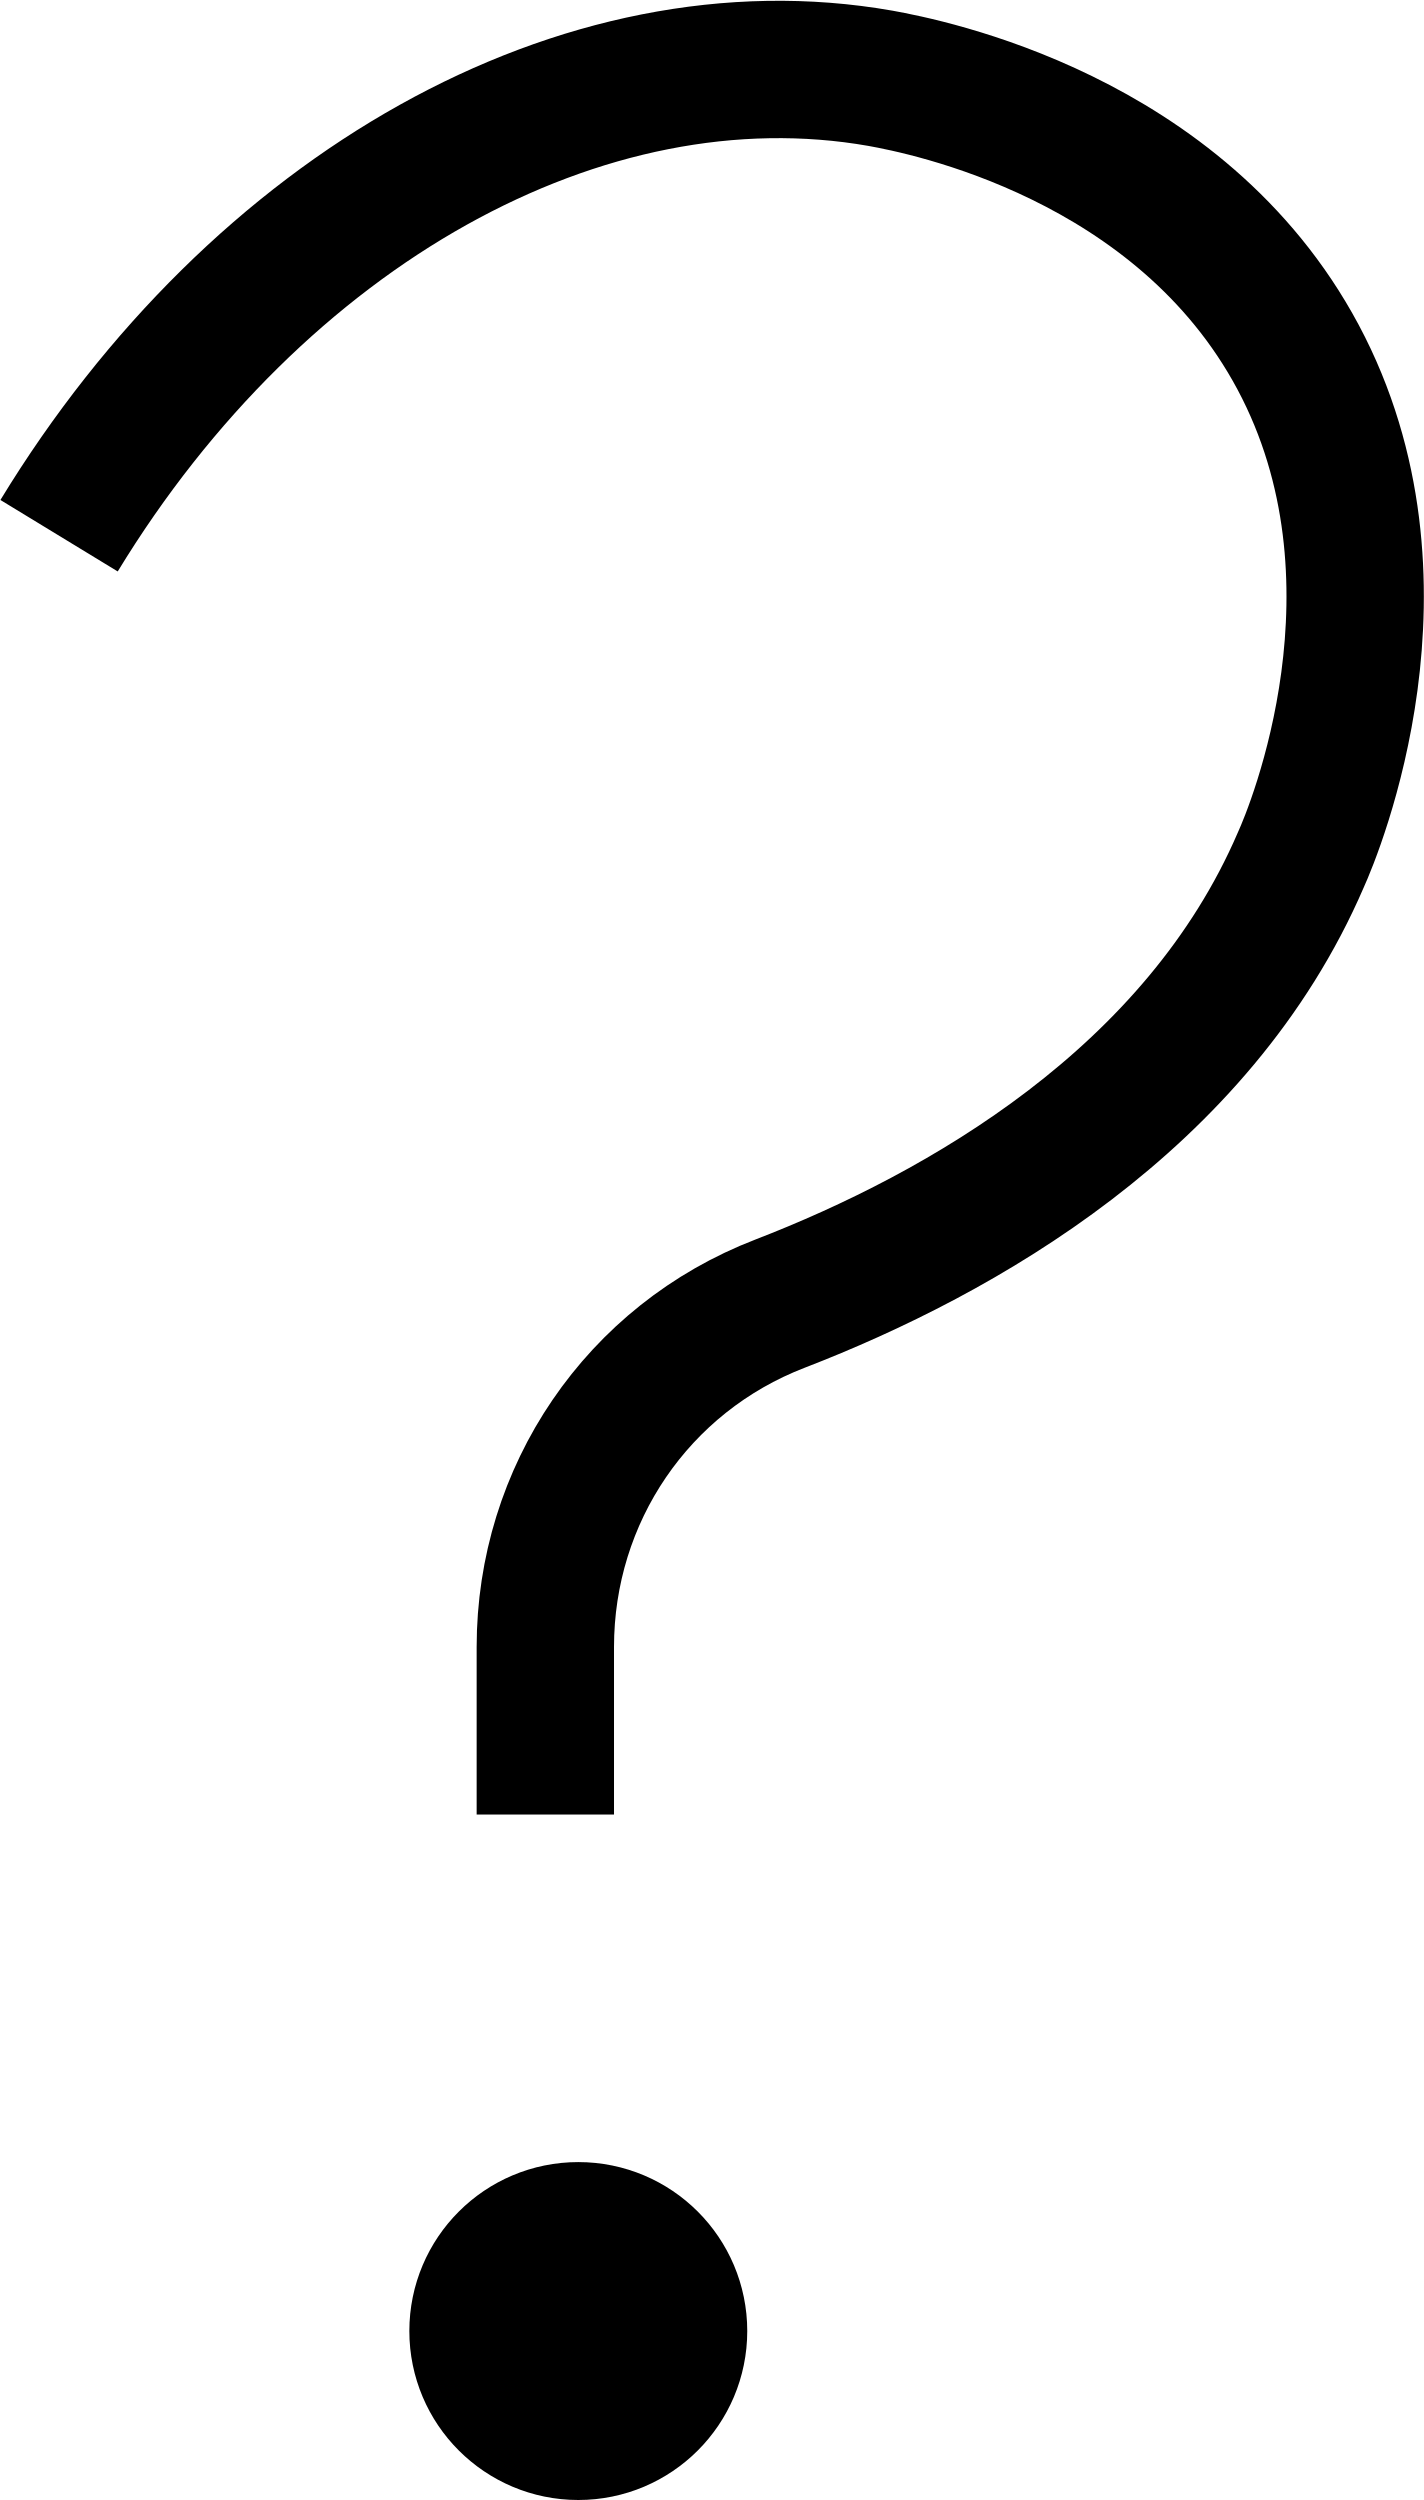
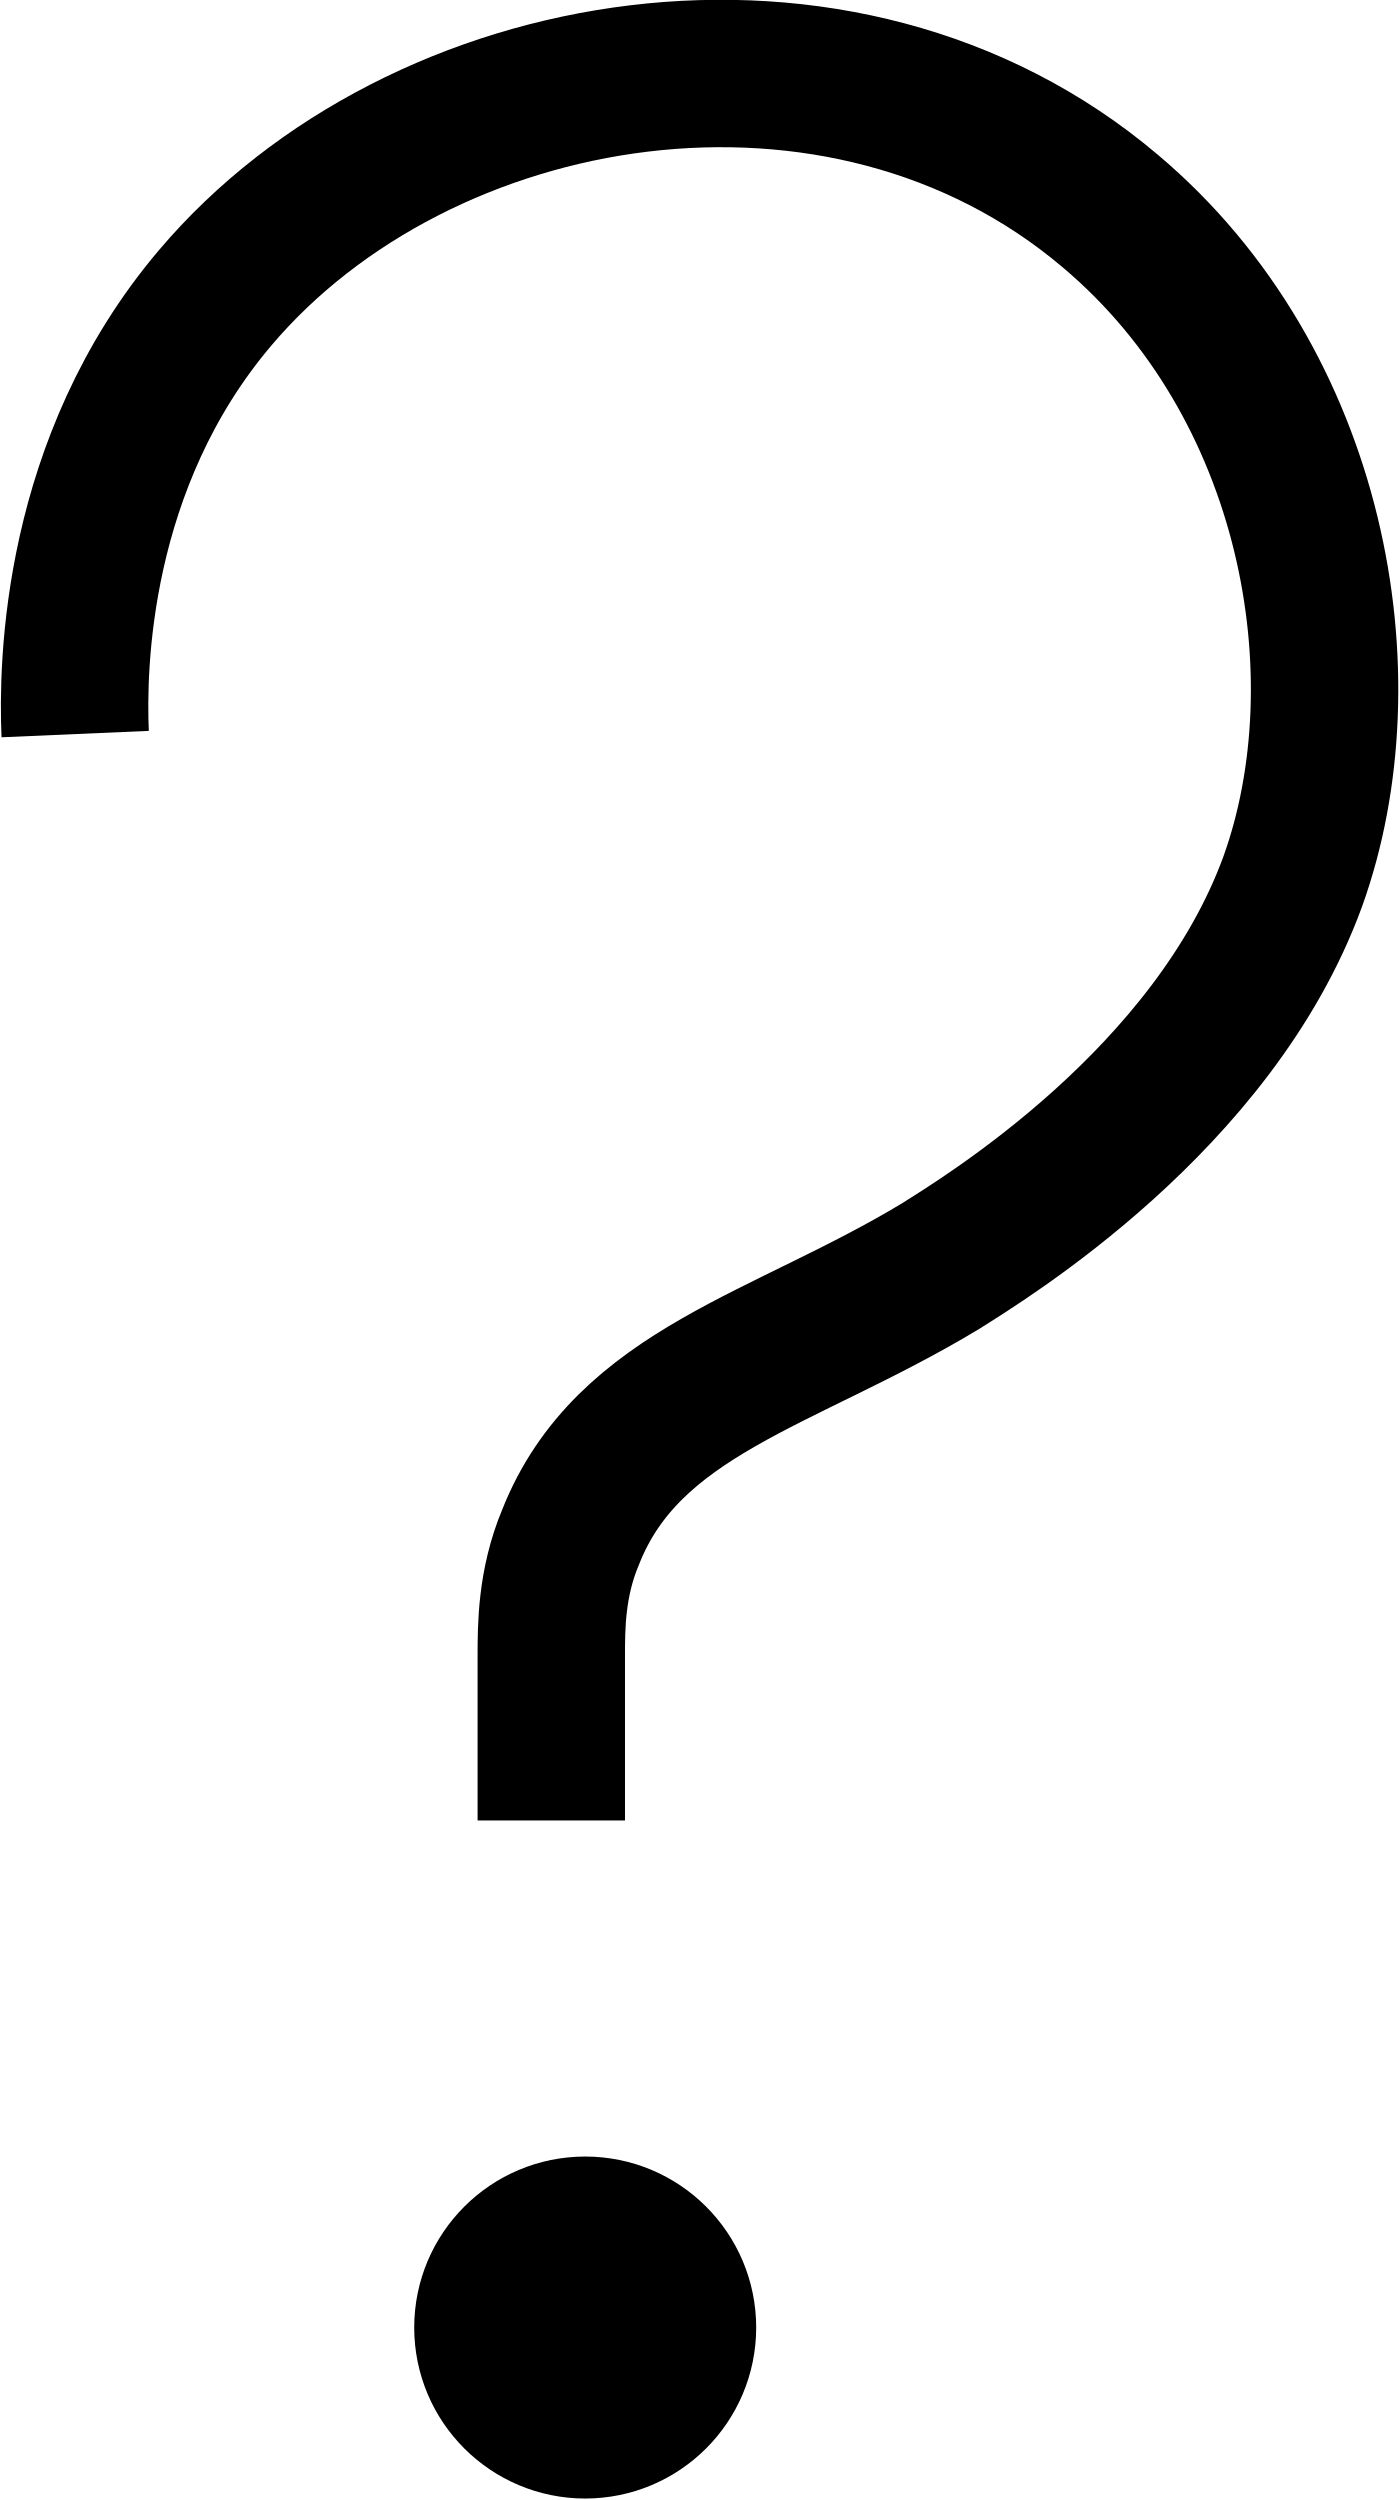
- <svg xmlns="http://www.w3.org/2000/svg" id="uuid-36f88461-9e10-4eb8-99f5-df3b49cade42" width="10.36" height="18.2" viewBox="0 0 10.36 18.2">
-   <circle cx="4.21" cy="16.97" r=".73" stroke="#000" stroke-miterlimit="10" />
-   <path d="m3.97,13.21v-1.22c0-1.11.67-2.1,1.71-2.5,1.32-.51,3.04-1.49,3.79-3.23.1-.22.85-2.03-.02-3.66-.86-1.61-2.71-1.97-3.04-2.03C4.25.19,1.88,1.52.43,3.9" fill="none" stroke="#000" stroke-miterlimit="10" />
+ <svg xmlns="http://www.w3.org/2000/svg" id="uuid-bfc72b65-6372-4a08-9719-05749af35c34" width="9.49" height="16.96" viewBox="0 0 9.49 16.96">
+   <circle cx="3.97" cy="15.79" r=".66" stroke="#000" stroke-miterlimit="10" />
+   <path d="m3.74,12.35v-1.12c0-.19,0-.49.13-.8.39-.99,1.45-1.2,2.51-1.84.3-.19,1.85-1.13,2.39-2.61.5-1.39.15-3.38-1.24-4.55C5.71-.11,2.85.38,1.46,2.02c-.95,1.12-.97,2.5-.95,2.96" fill="none" stroke="#000" stroke-miterlimit="10" />
</svg>
